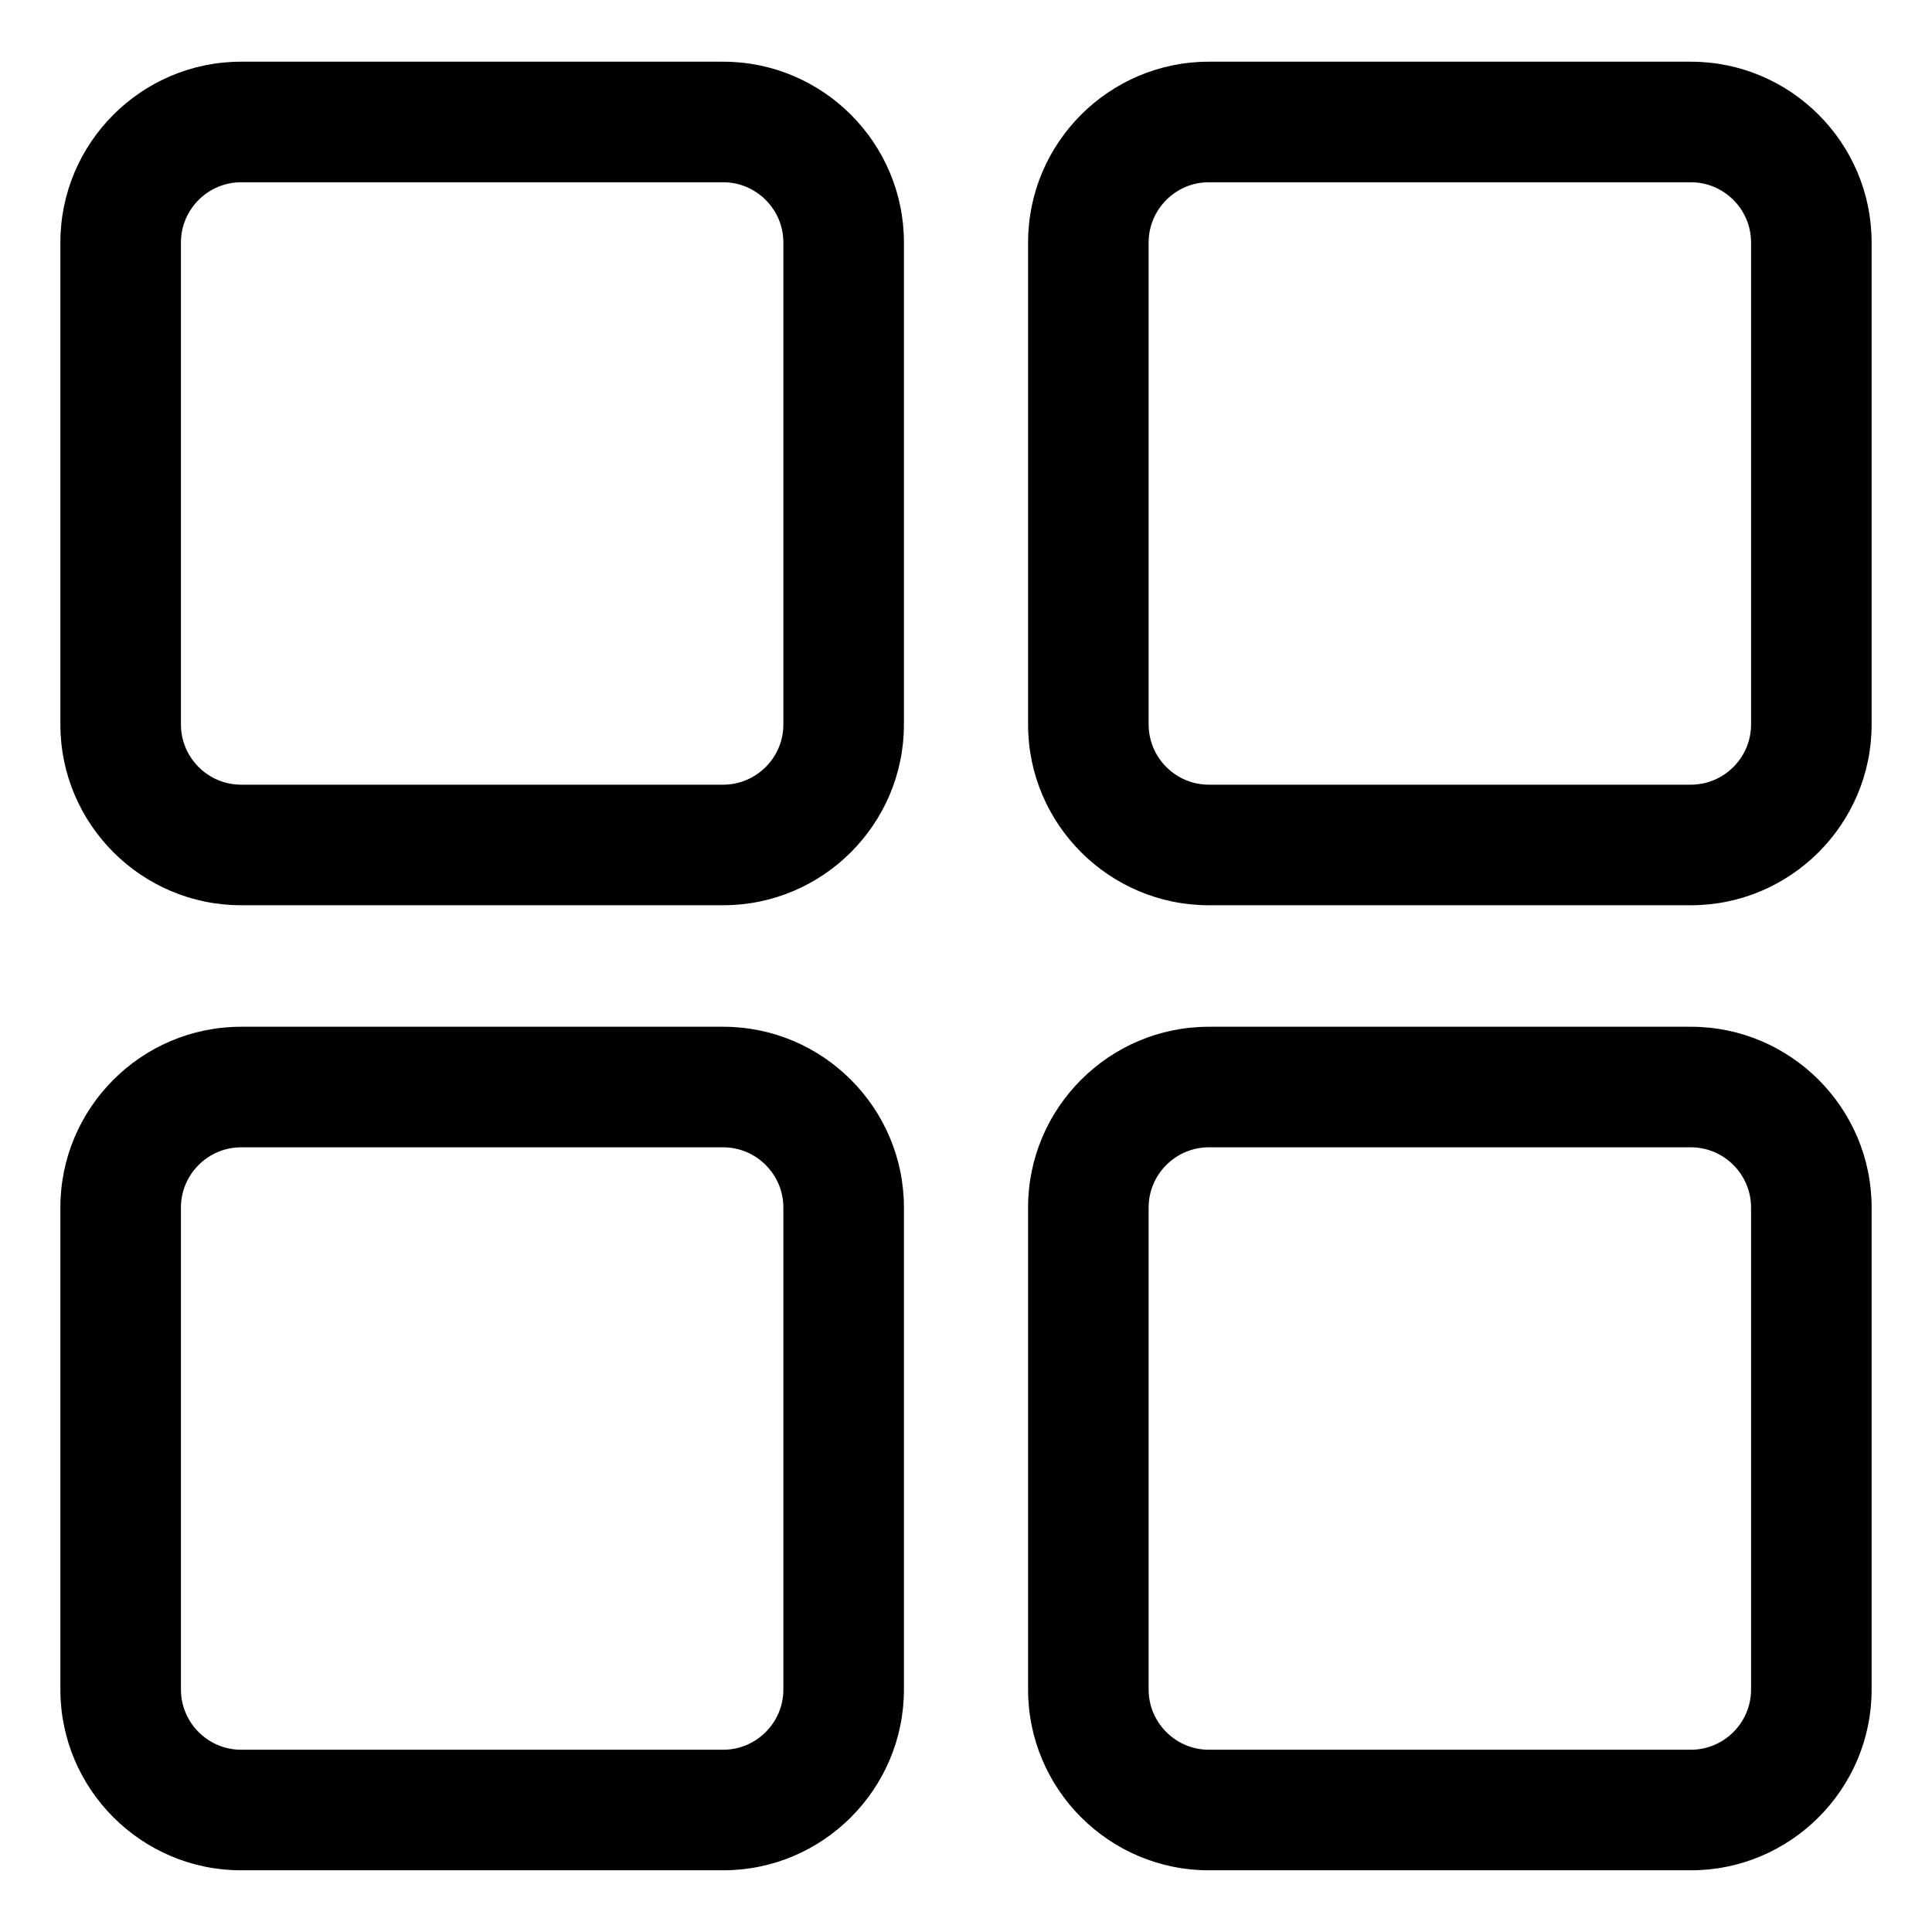
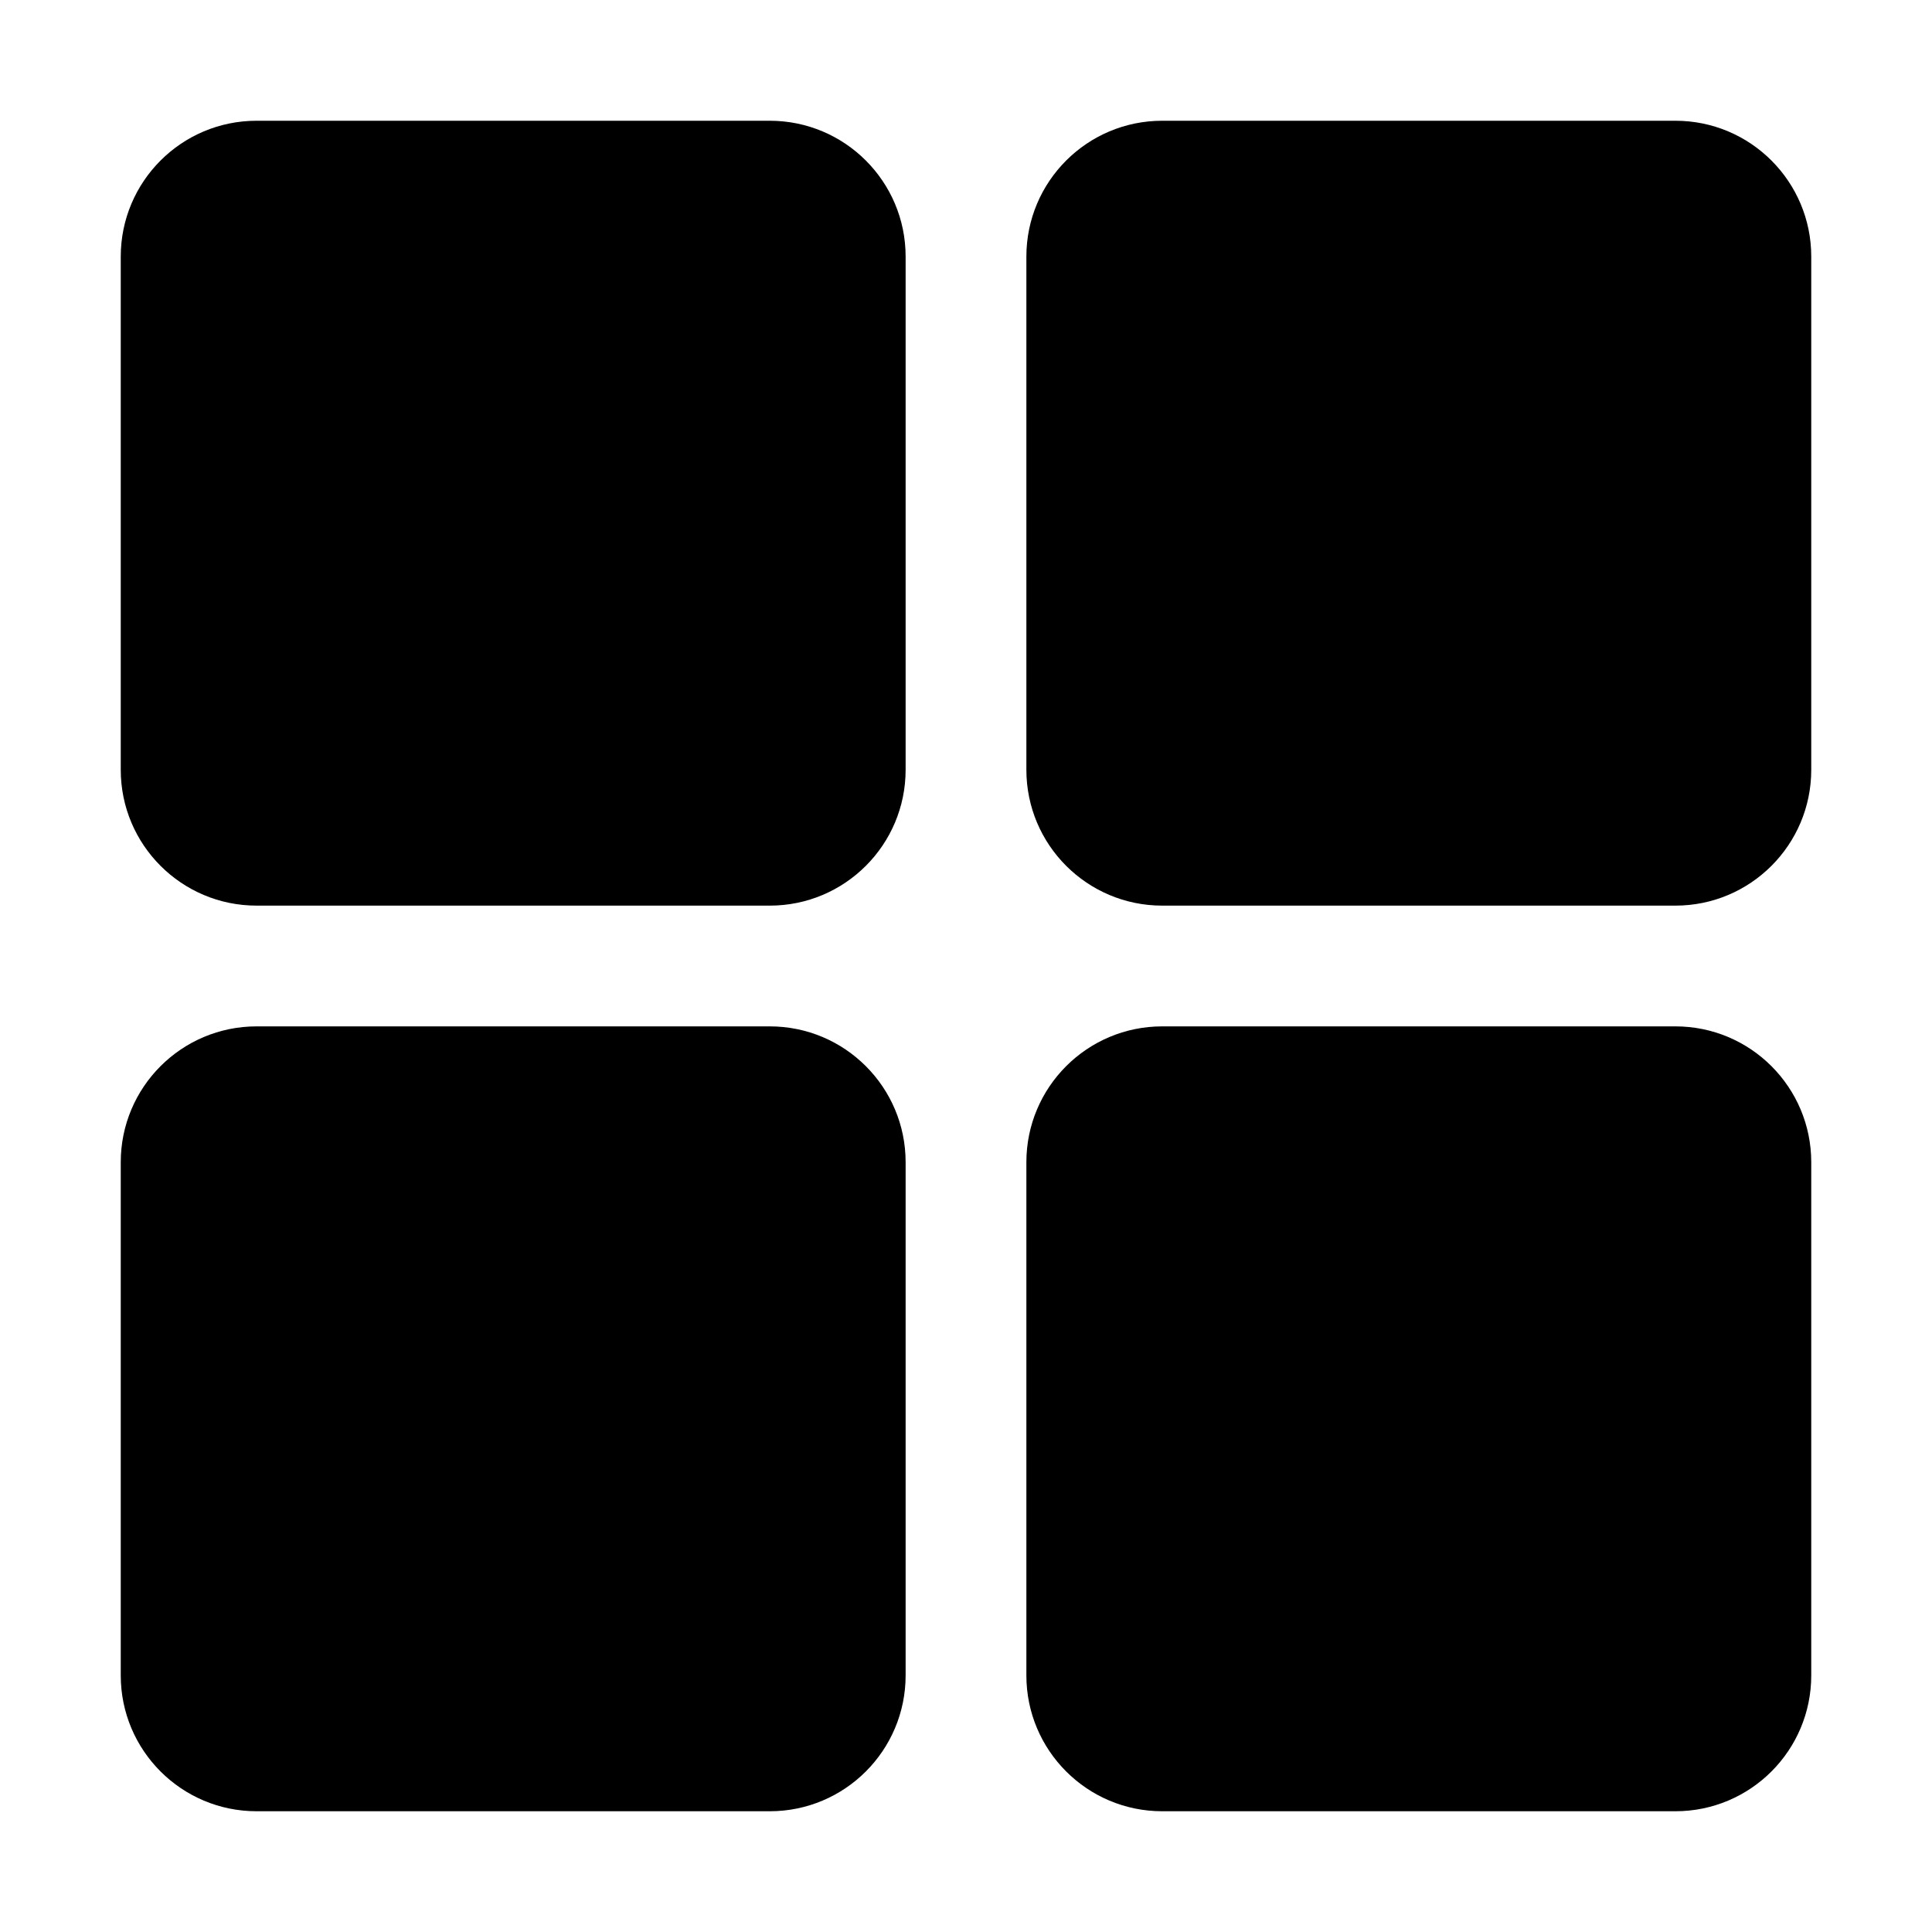
- <svg xmlns="http://www.w3.org/2000/svg" t="1772125207158" class="icon" viewBox="0 0 1024 1024" version="1.1" p-id="5816" width="200" height="200">
-   <path d="M383.3 96.6c17.6 0 31.9 14.4 31.9 31.9V384c0 17.6-14.4 31.9-31.9 31.9H127.8c-17.6 0-31.9-14.4-31.9-31.9V128.5c0-17.6 14.4-31.9 31.9-31.9h255.5m0-63.9H127.8C75 32.7 32 75.7 32 128.5V384c0 52.8 43 95.8 95.8 95.8h255.5c52.8 0 95.8-43 95.8-95.8V128.5c0-52.8-43-95.8-95.8-95.8zM896.2 96.6c17.6 0 31.9 14.4 31.9 31.9V384c0 17.6-14.4 31.9-31.9 31.9H640.7c-17.6 0-31.9-14.4-31.9-31.9V128.5c0-17.6 14.4-31.9 31.9-31.9h255.5m0-63.9H640.7c-52.8 0-95.8 43-95.8 95.8V384c0 52.8 43 95.8 95.8 95.8h255.5c52.8 0 95.8-43 95.8-95.8V128.5c0-52.8-43-95.8-95.8-95.8zM383.3 608.1c17.6 0 31.9 14.4 31.9 31.9v255.5c0 17.6-14.4 31.9-31.9 31.9H127.8c-17.6 0-31.9-14.4-31.9-31.9V640c0-17.6 14.4-31.9 31.9-31.9h255.5m0-63.9H127.8C75 544.2 32 587.2 32 640v255.5c0 52.8 43 95.8 95.8 95.8h255.5c52.8 0 95.8-43 95.8-95.8V640c0-52.8-43-95.8-95.8-95.8zM896.2 608.1c17.6 0 31.9 14.4 31.9 31.9v255.5c0 17.6-14.4 31.9-31.9 31.9H640.7c-17.6 0-31.9-14.4-31.9-31.9V640c0-17.6 14.4-31.9 31.9-31.9h255.5m0-63.9H640.7c-52.8 0-95.8 43-95.8 95.8v255.5c0 52.8 43 95.8 95.8 95.8h255.5c52.8 0 95.8-43 95.8-95.8V640c0-52.8-43-95.8-95.8-95.8z" p-id="5817" />
+ <svg xmlns="http://www.w3.org/2000/svg" width="512" height="512" viewBox="0 0 512 512">
+   <path d="M204,240H68a36,36,0,0,1-36-36V68A36,36,0,0,1,68,32H204a36,36,0,0,1,36,36V204A36,36,0,0,1,204,240Z" />
+   <path d="M444,240H308a36,36,0,0,1-36-36V68a36,36,0,0,1,36-36H444a36,36,0,0,1,36,36V204A36,36,0,0,1,444,240Z" />
+   <path d="M204,480H68a36,36,0,0,1-36-36V308a36,36,0,0,1,36-36H204a36,36,0,0,1,36,36V444A36,36,0,0,1,204,480Z" />
+   <path d="M444,480H308a36,36,0,0,1-36-36V308a36,36,0,0,1,36-36H444a36,36,0,0,1,36,36V444A36,36,0,0,1,444,480Z" />
</svg>
